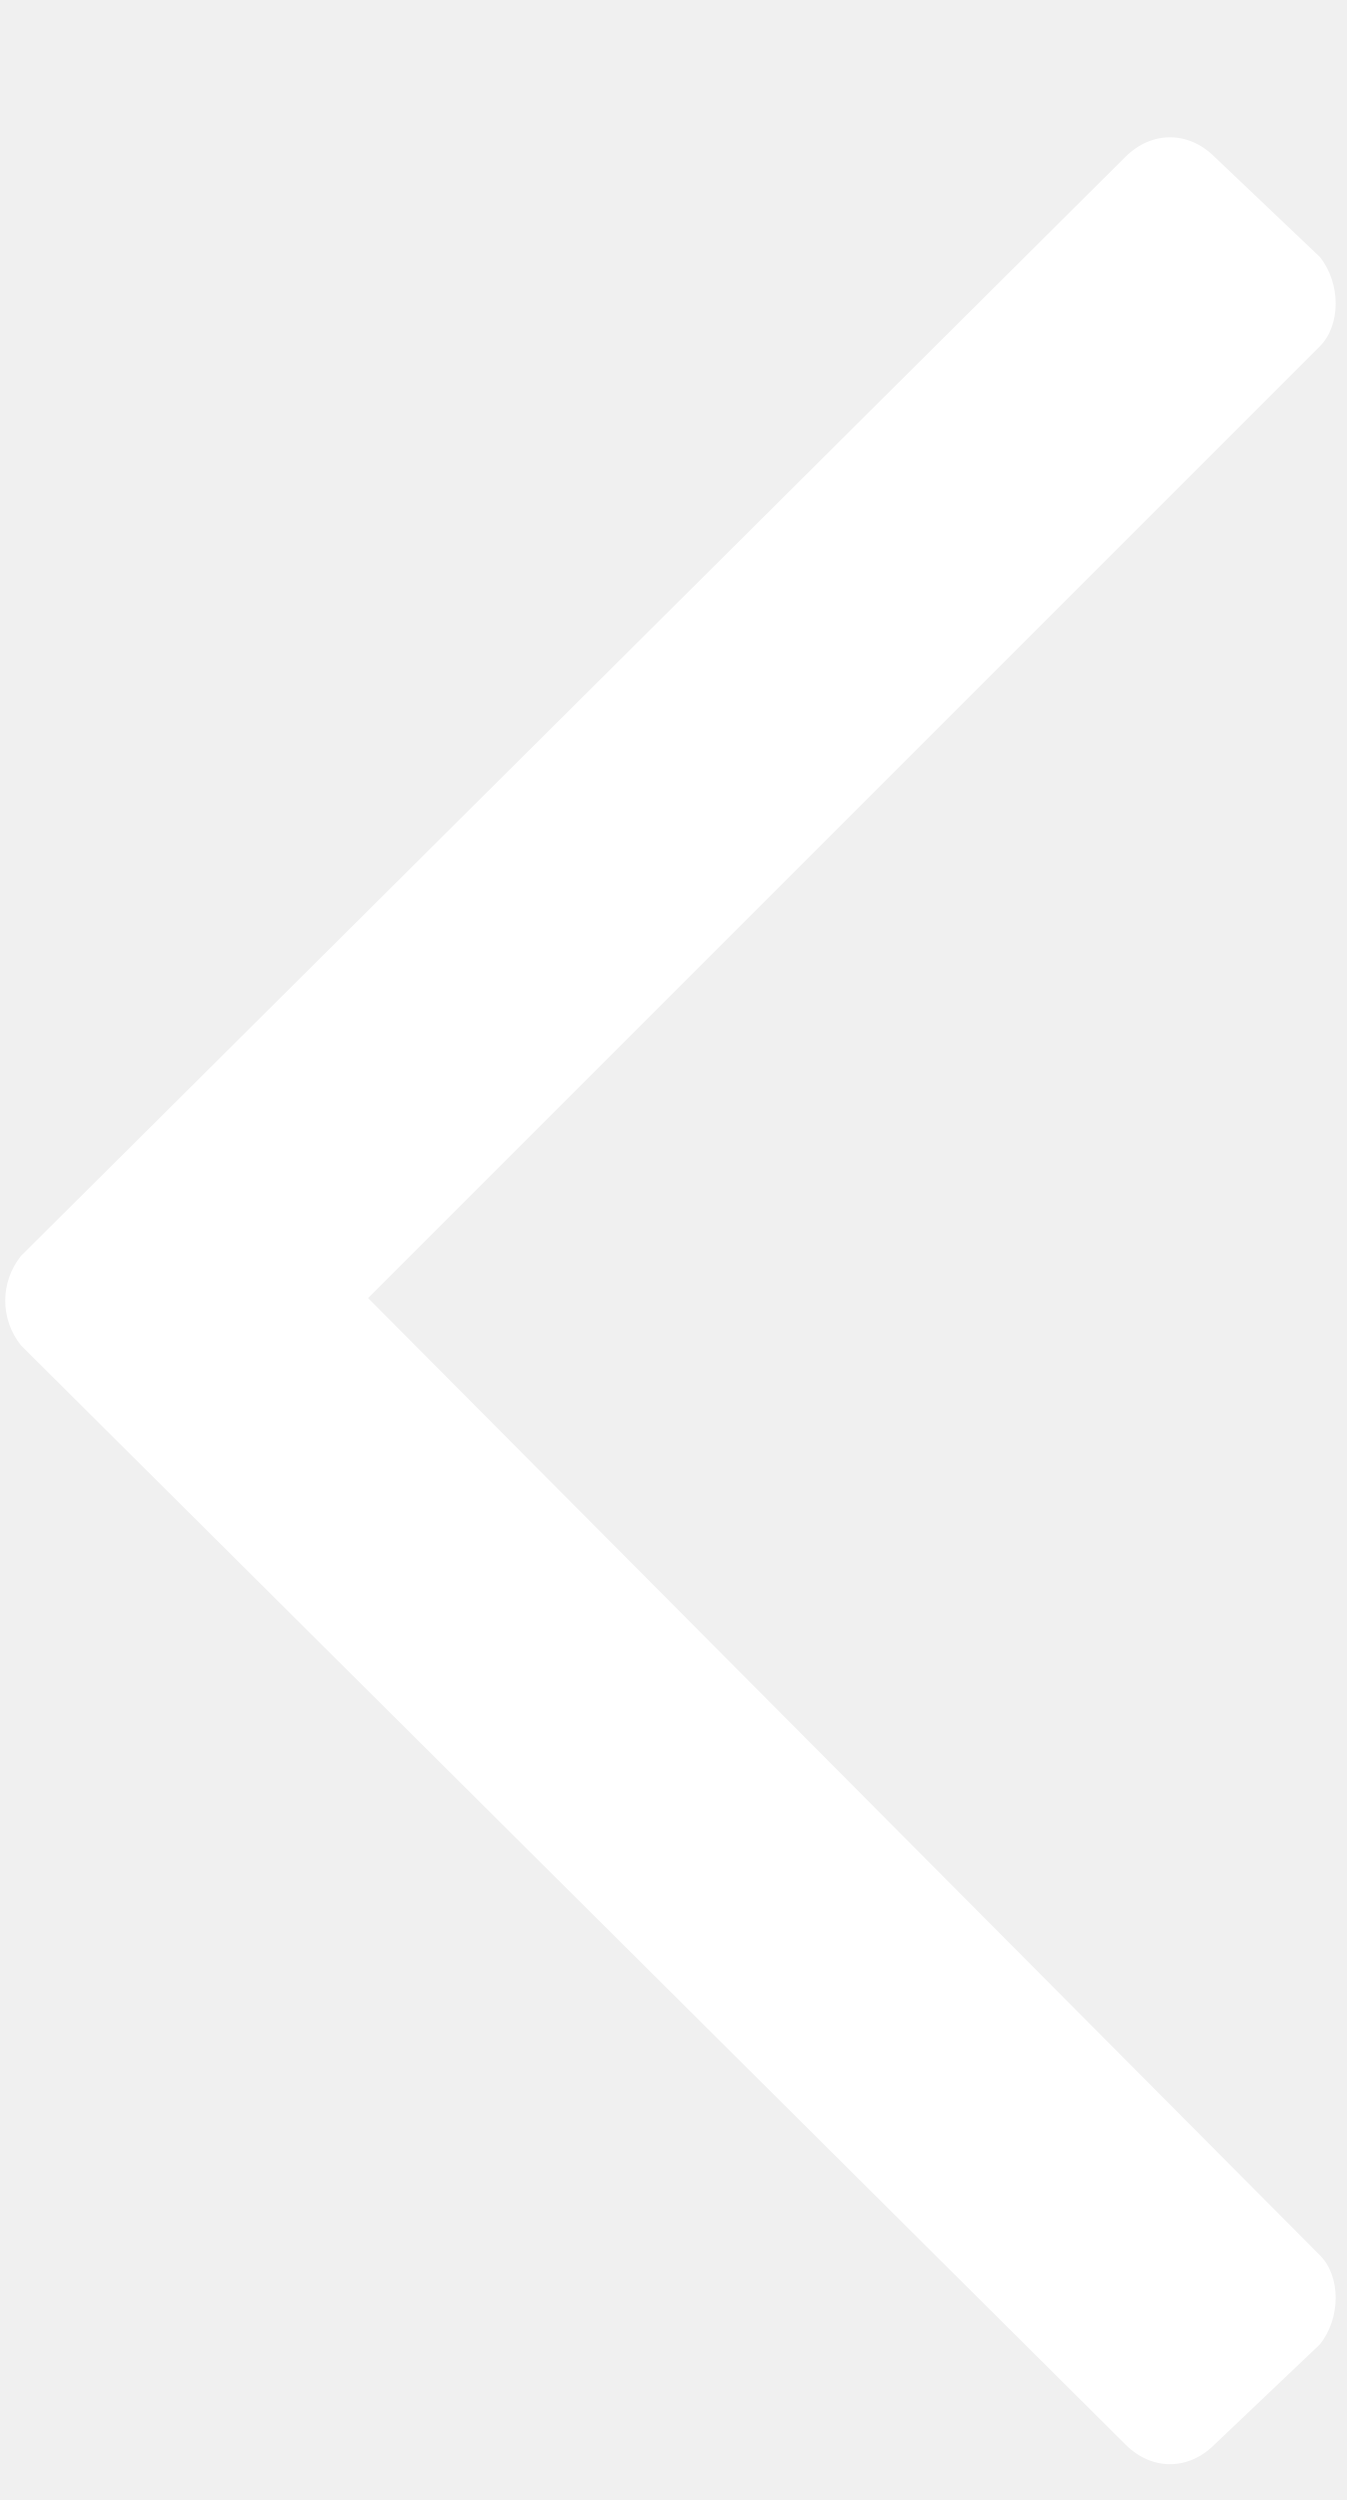
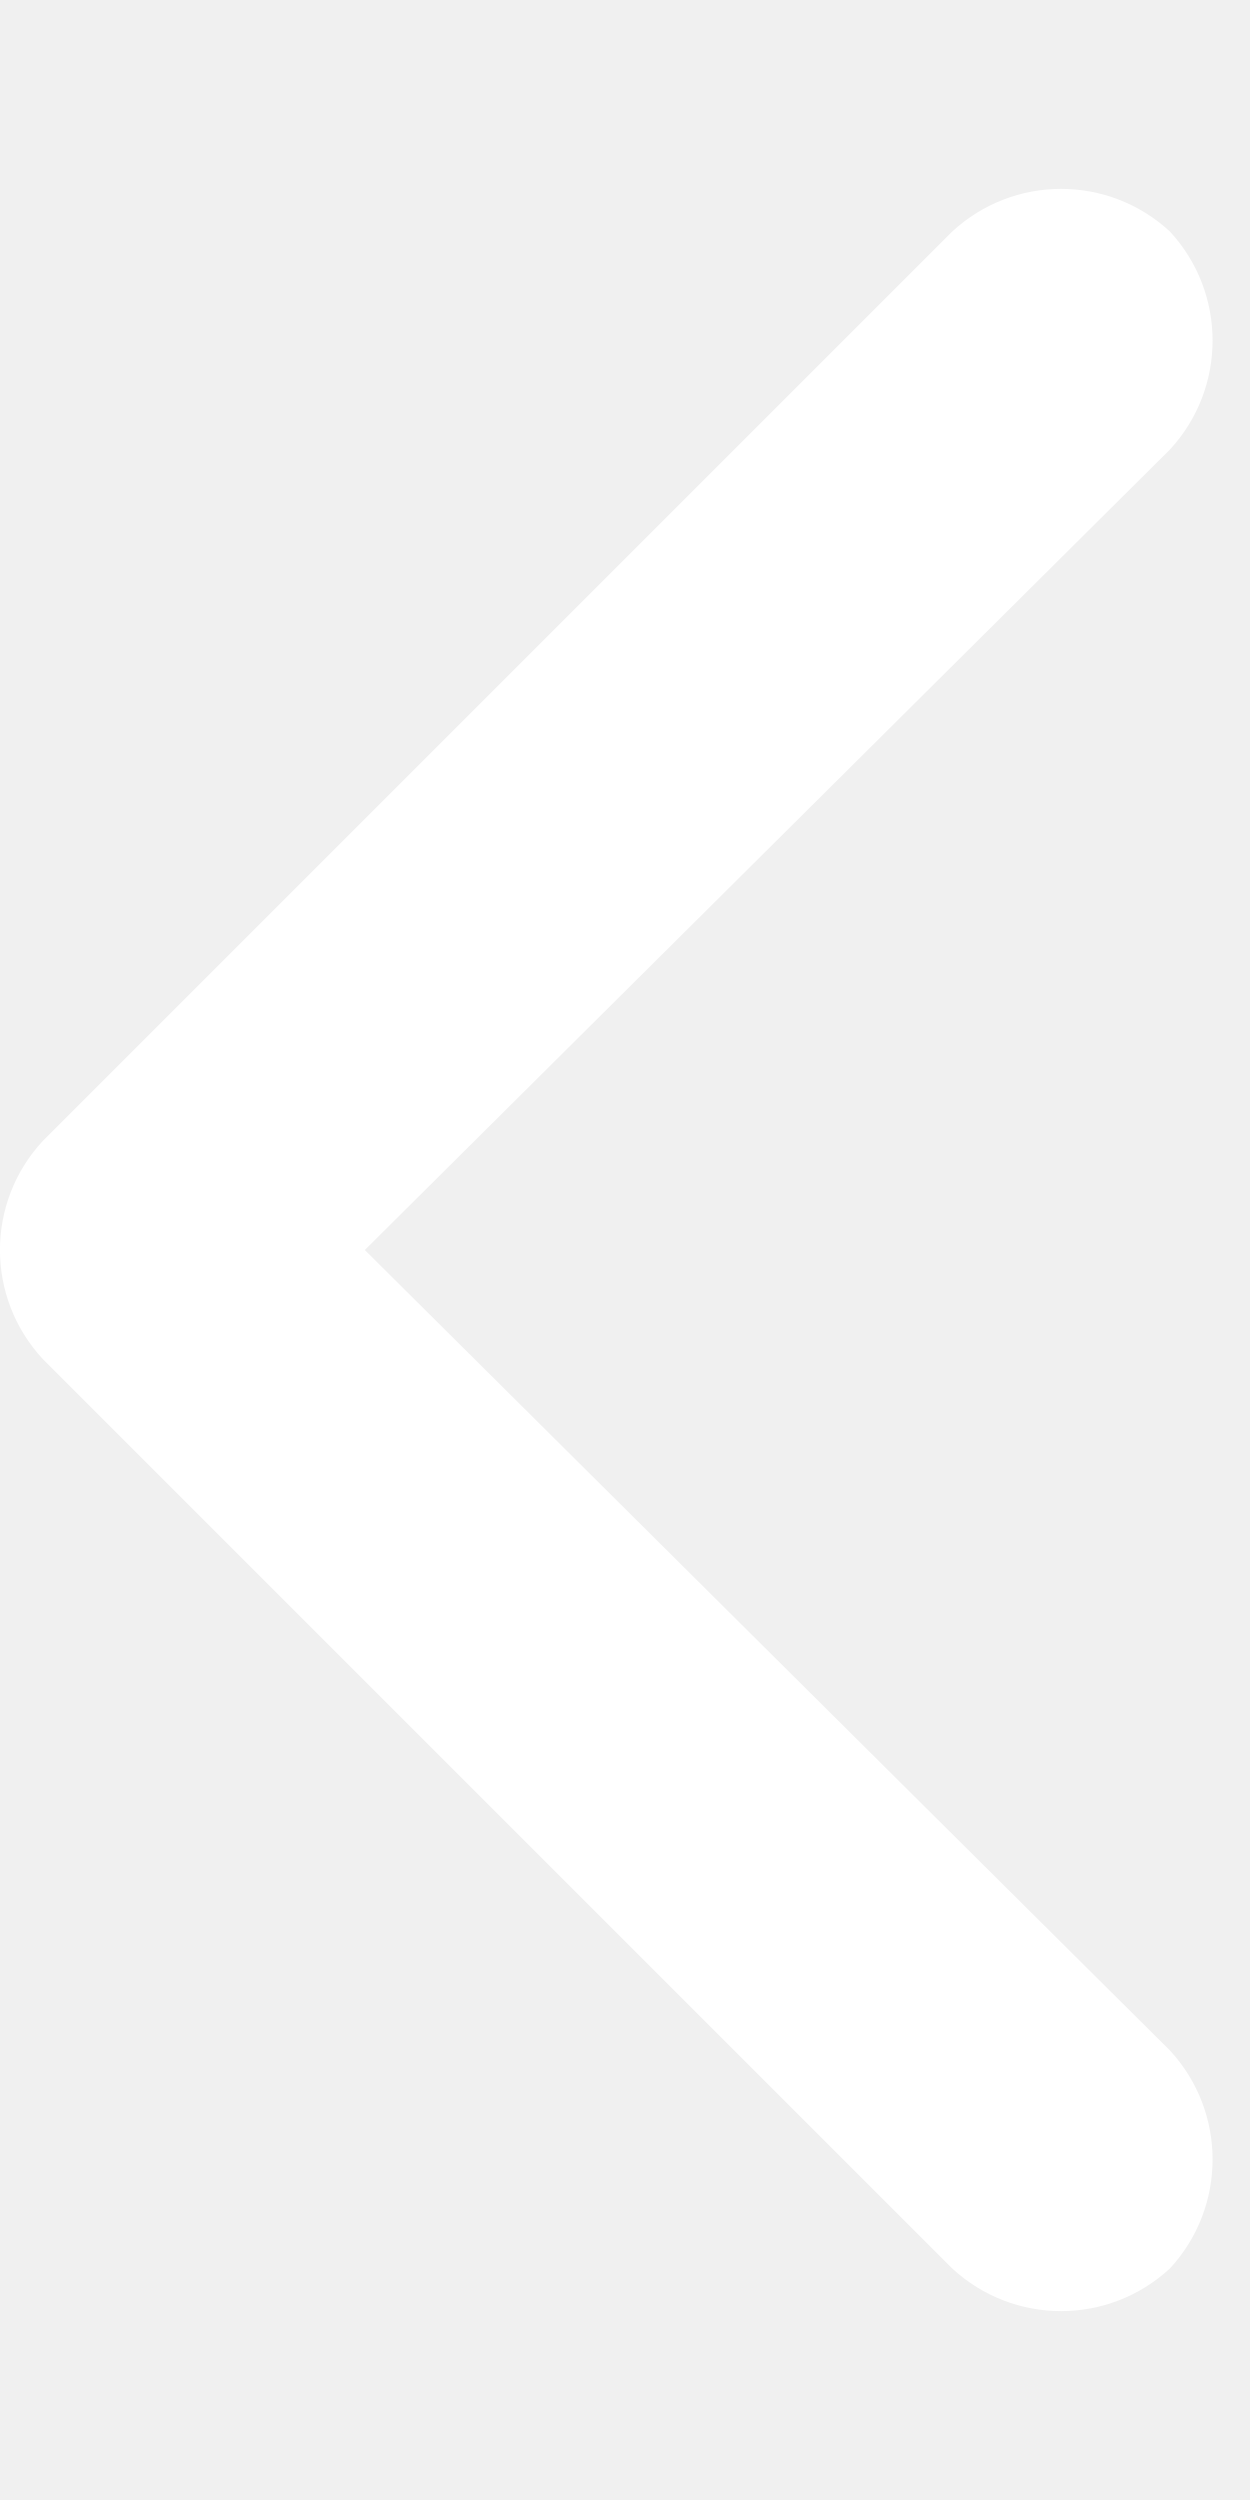
- <svg xmlns="http://www.w3.org/2000/svg" width="7" height="13" viewBox="0 0 7 13" fill="none">
-   <path d="M6.316 12.711C6.18 12.848 5.988 12.848 5.852 12.711L0.109 6.996C0 6.859 0 6.668 0.109 6.531L5.852 0.816C5.988 0.68 6.18 0.68 6.316 0.816L6.863 1.336C6.973 1.473 6.973 1.691 6.863 1.801L1.914 6.75L6.863 11.727C6.973 11.836 6.973 12.055 6.863 12.191L6.316 12.711Z" fill="white" />
+ <svg xmlns="http://www.w3.org/2000/svg" width="7" height="14" viewBox="0 0 7 14" fill="none">
+   <path d="M0.239 6.39L5.332 1.297C5.677 0.978 6.207 0.978 6.552 1.297C6.87 1.642 6.87 2.172 6.552 2.517L2.043 7L6.552 11.483C6.87 11.828 6.87 12.358 6.552 12.703C6.207 13.022 5.677 13.022 5.332 12.703L0.239 7.61C-0.08 7.265 -0.08 6.735 0.239 6.39Z" fill="white" />
</svg>
